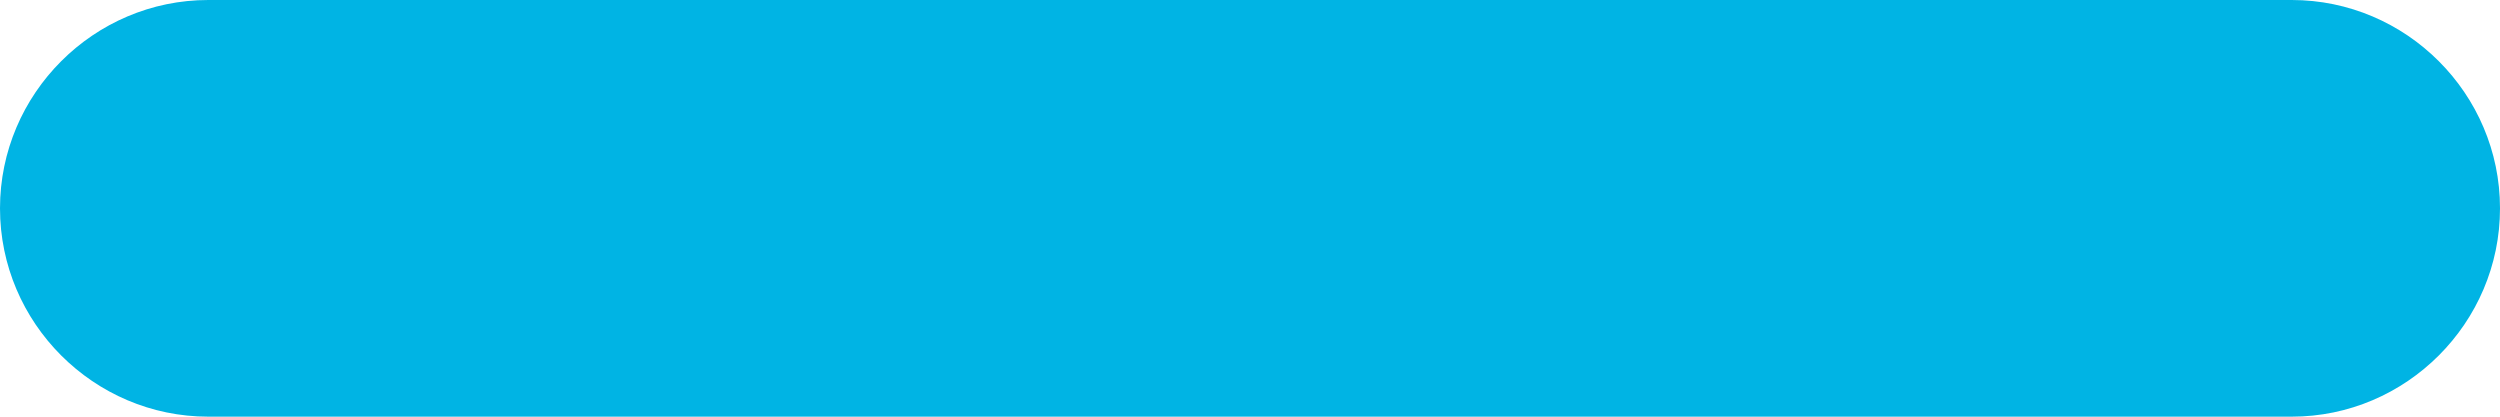
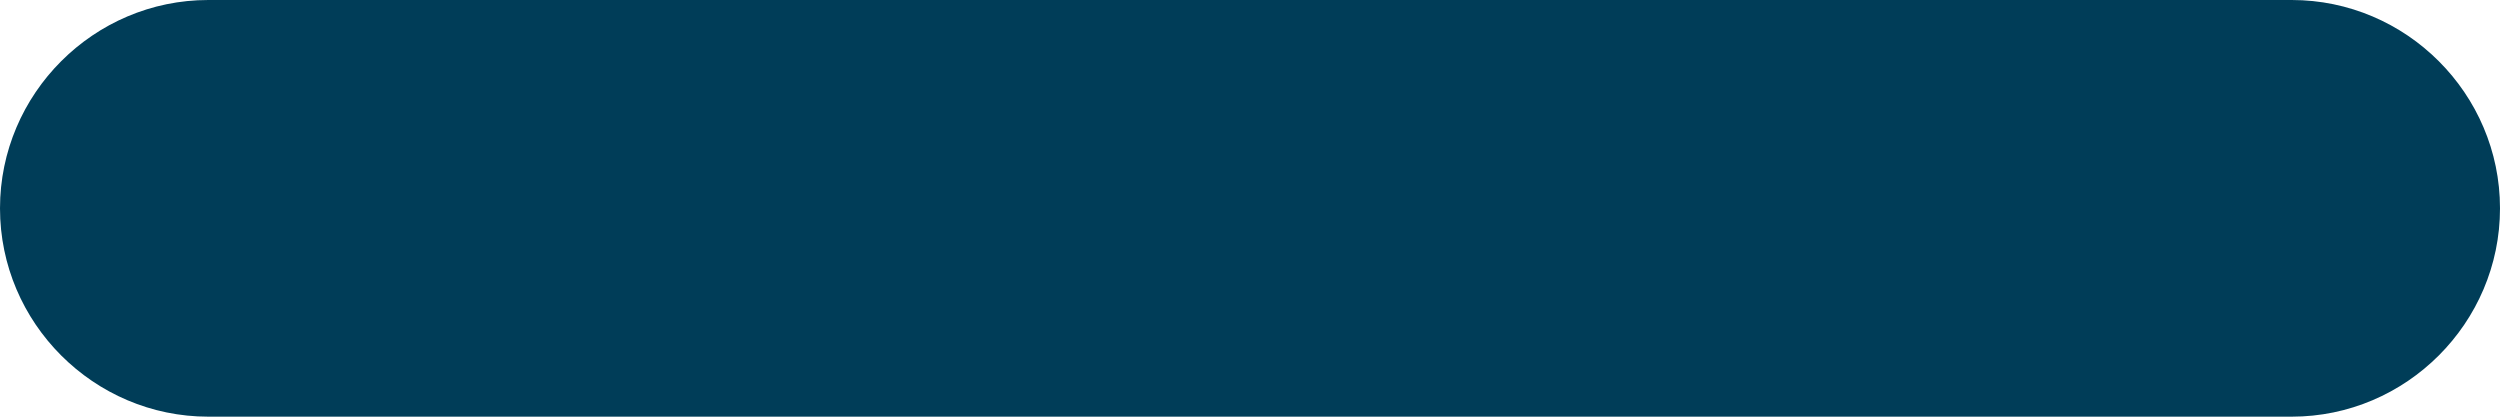
<svg xmlns="http://www.w3.org/2000/svg" version="1.1" id="Layer_1" x="0px" y="0px" viewBox="0 0 48 8" style="enable-background:new 0 0 48 8;" xml:space="preserve">
  <style type="text/css">
		.st0 {
- 			fill: #00B4E4;
+ 			fill: #003D58;
		}
	</style>
  <g id="Layer_2_1_">
    <g id="Icons">
      <path class="st0" d="M4,8C1.8,8,0,6.2,0,4s1.8-4,4-4l40,0h0c2.2,0,4,1.8,4,4s-1.8,4-4,4L4,8L4,8z" />
    </g>
  </g>
</svg>
